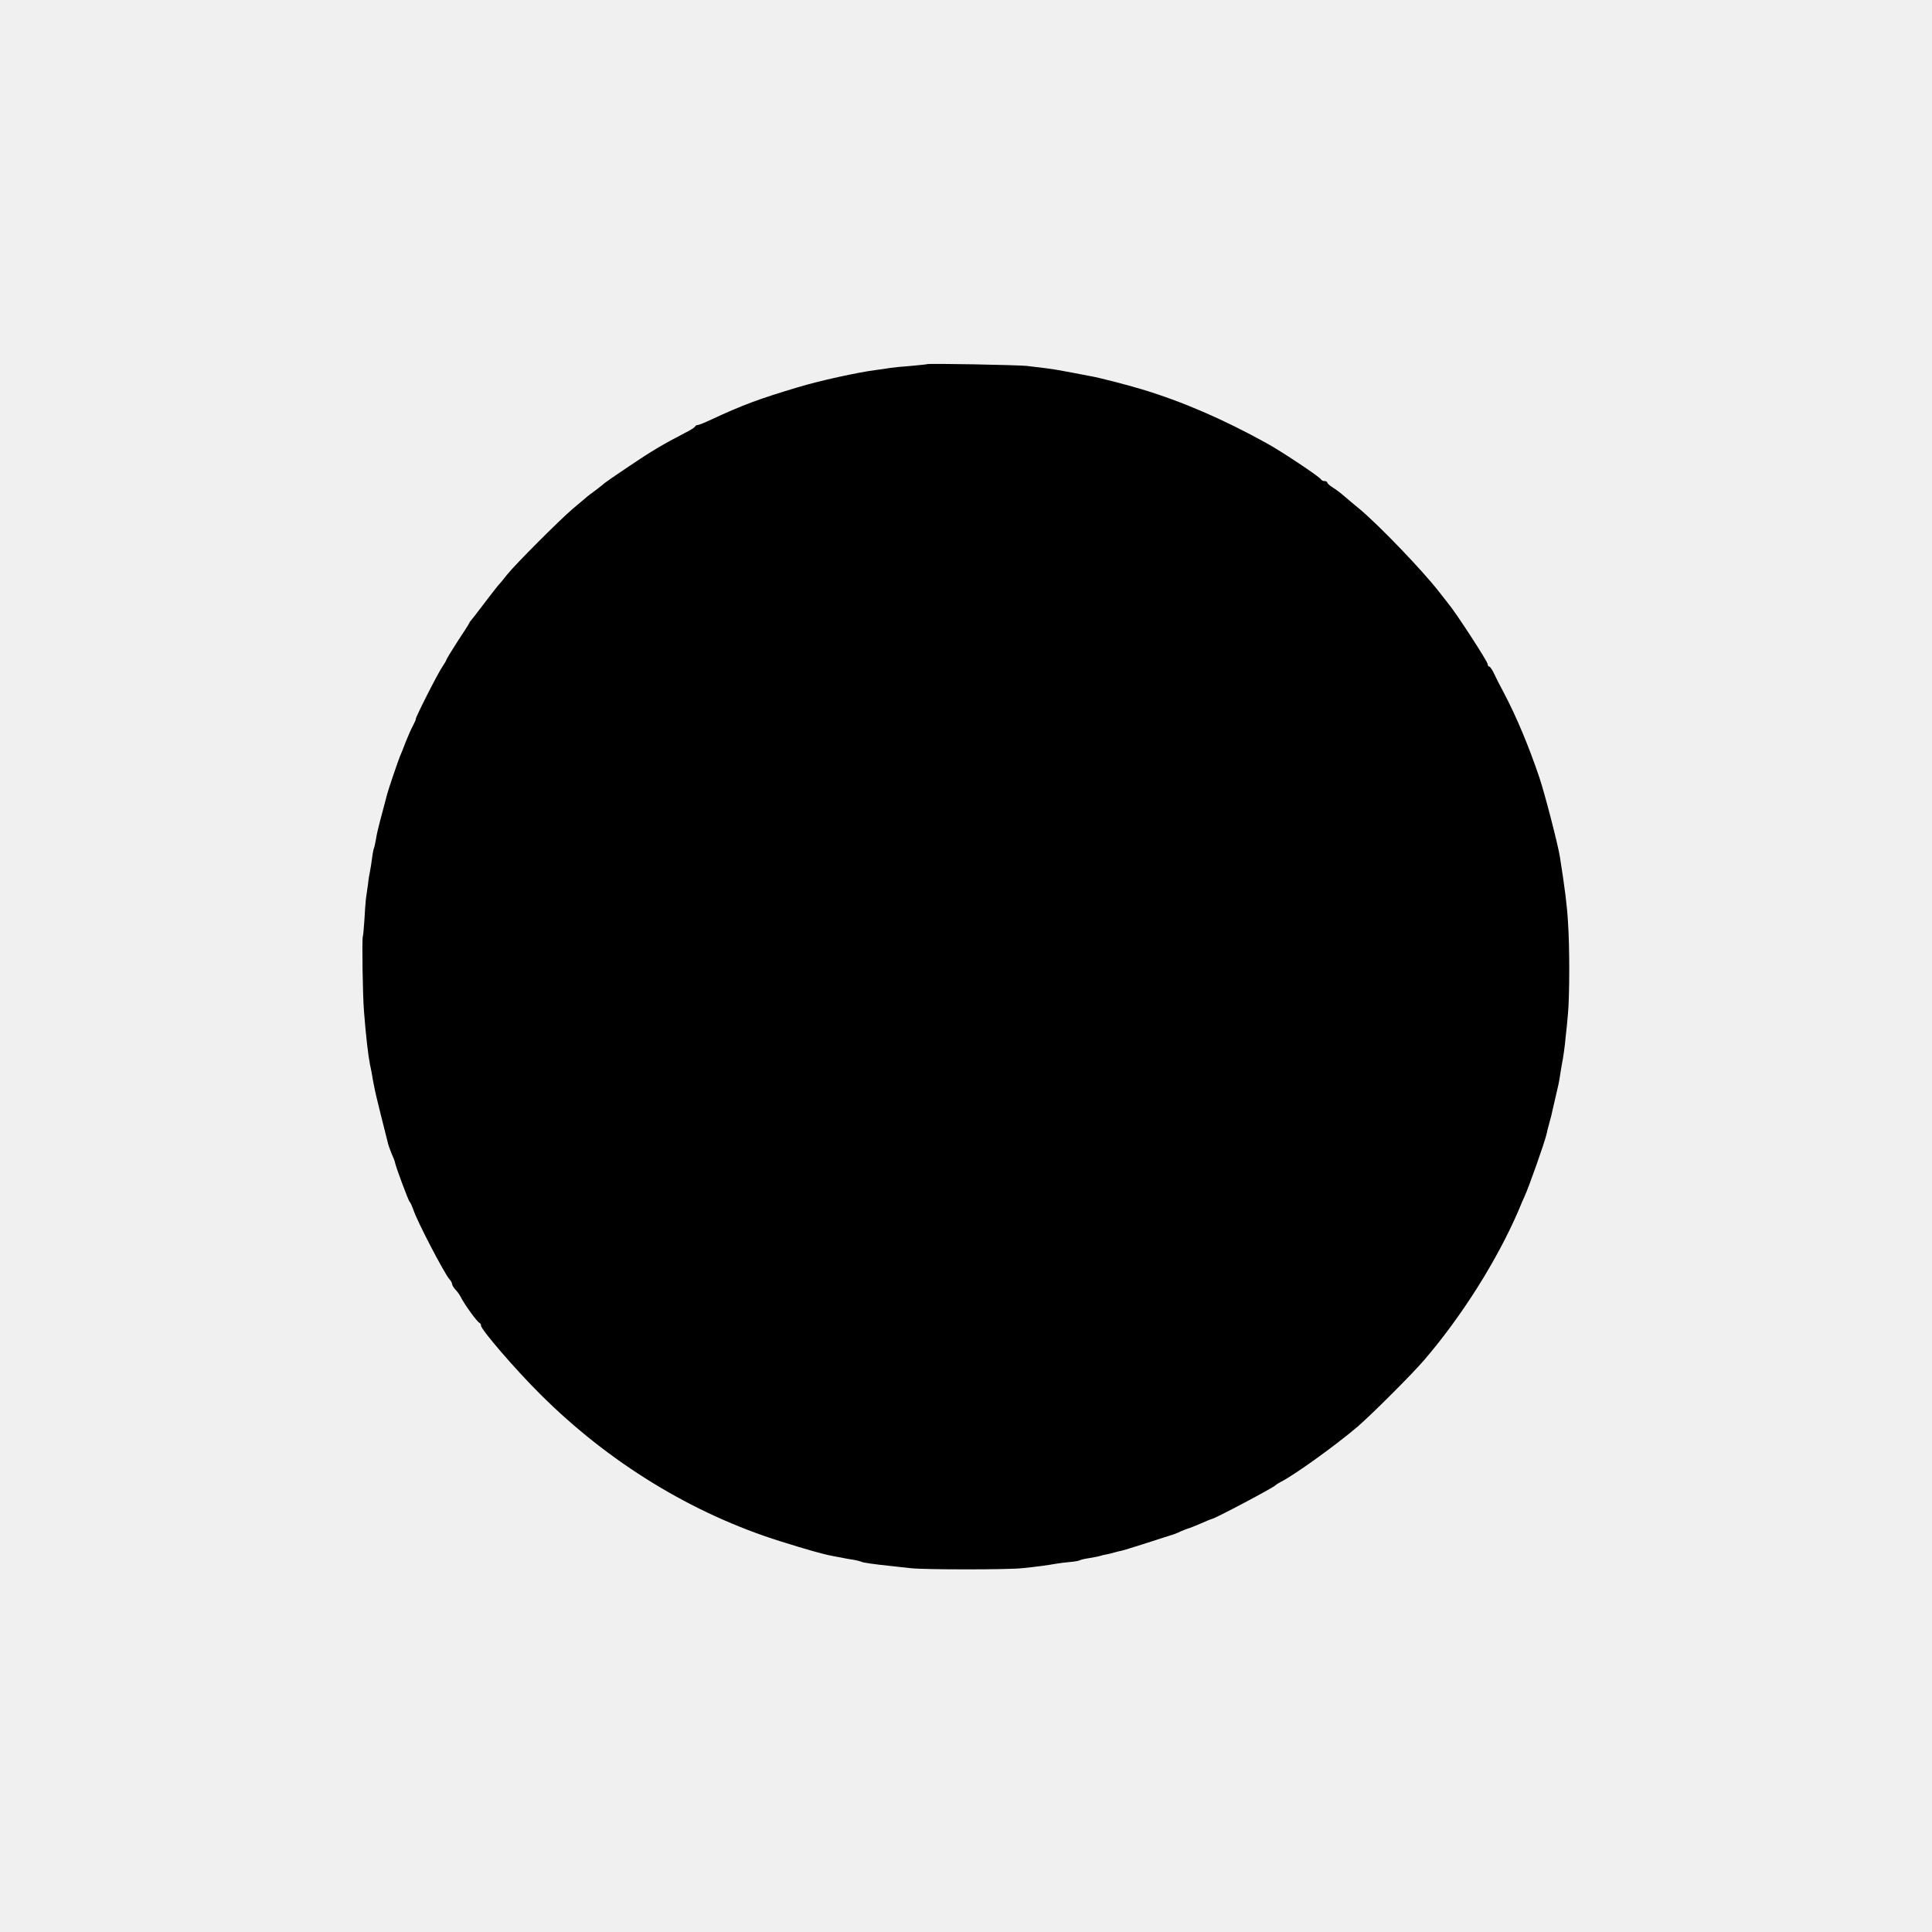
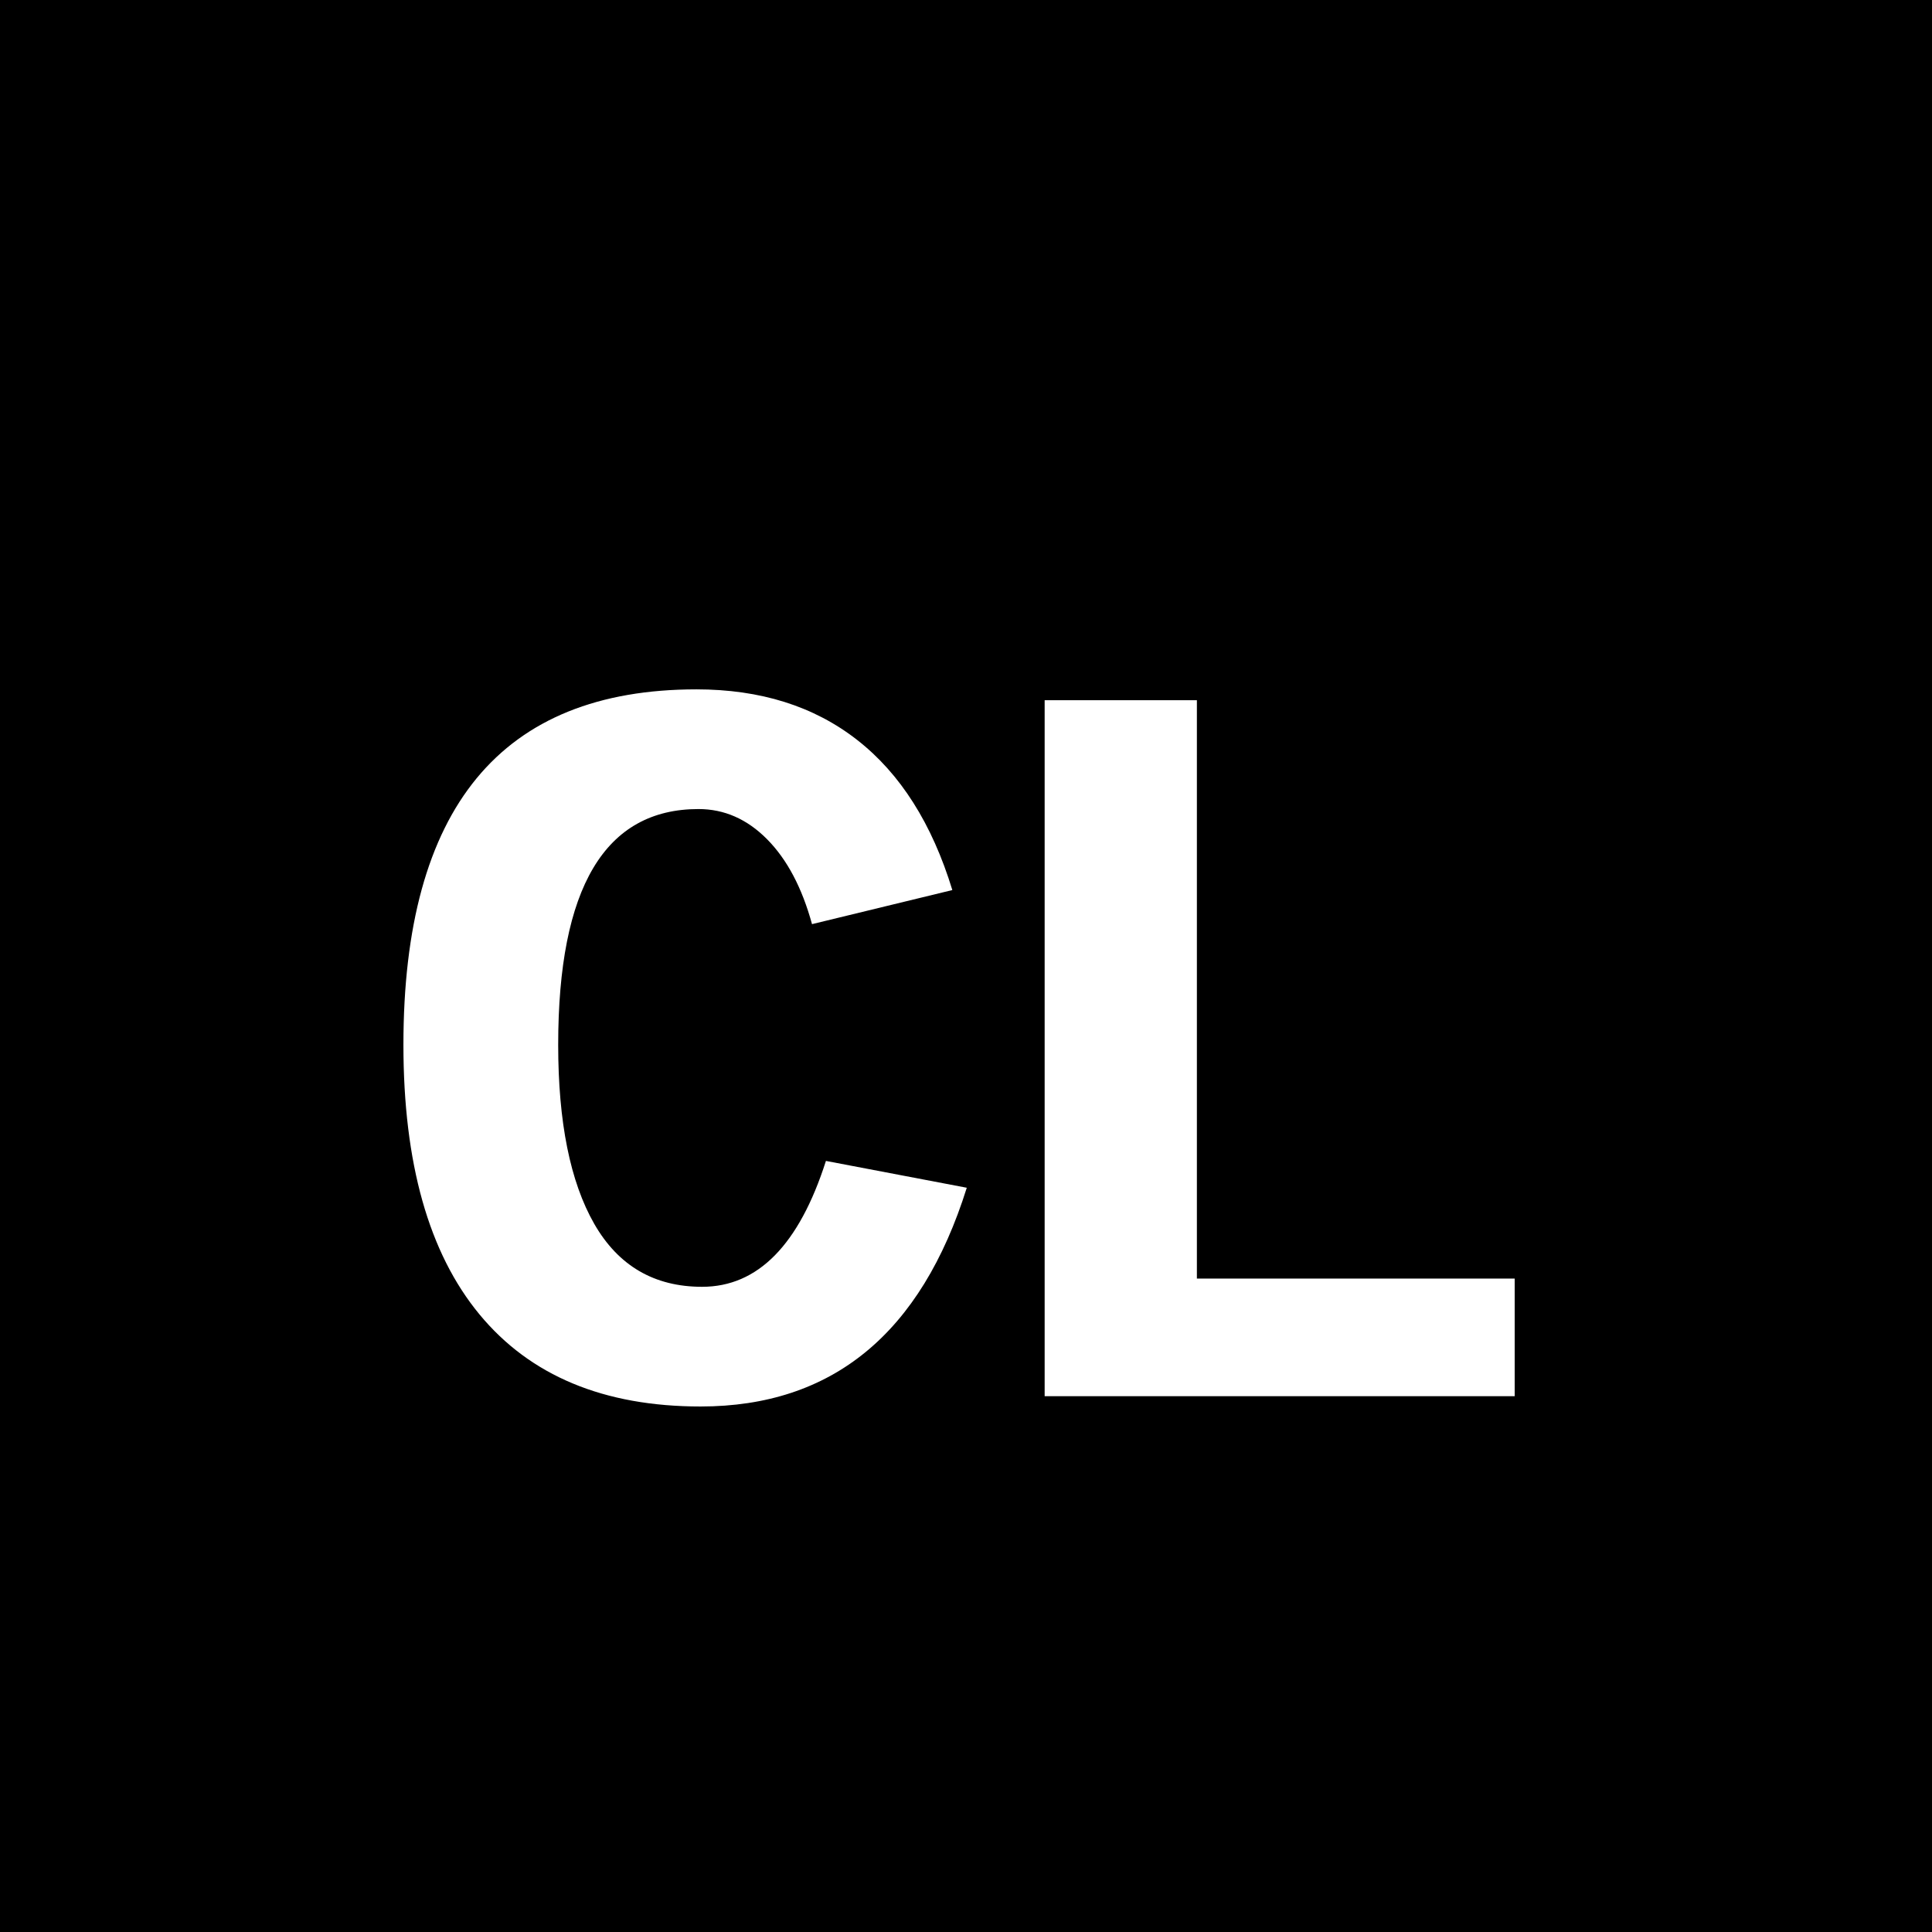
- <svg xmlns="http://www.w3.org/2000/svg" version="1.0" width="1000pt" height="1000pt" viewBox="0 0 1000 1000" preserveAspectRatio="xMidYMid meet">
-   <g transform="translate(0,1000) scale(0.1,-0.1)" fill="#000000" stroke="none">
-     <path d="M4798 8115 c-1 -1 -39 -5 -83 -9 -44 -3 -91 -8 -105 -10 -14 -3 -47 -7 -75 -11 -95 -12 -295 -56 -407 -90 -194 -58 -282 -90 -445 -166 -34 -16 -66 -29 -72 -29 -5 0 -11 -3 -13 -7 -1 -5 -25 -20 -53 -34 -107 -55 -175 -95 -290 -173 -66 -44 -122 -83 -125 -86 -3 -3 -23 -19 -45 -36 -22 -16 -45 -33 -51 -39 -6 -5 -38 -32 -70 -59 -68 -58 -295 -285 -339 -340 -16 -21 -38 -47 -49 -59 -10 -12 -44 -56 -75 -97 -31 -41 -59 -77 -62 -80 -3 -3 -8 -9 -10 -15 -2 -5 -30 -49 -62 -97 -31 -48 -57 -91 -57 -94 0 -3 -9 -18 -19 -33 -22 -30 -143 -269 -139 -273 1 -2 -5 -16 -14 -33 -9 -16 -26 -55 -38 -85 -11 -30 -25 -64 -30 -75 -9 -22 -60 -171 -66 -195 -4 -17 -16 -60 -37 -140 -8 -30 -18 -72 -21 -94 -4 -21 -8 -41 -10 -45 -2 -3 -7 -26 -10 -51 -3 -25 -8 -56 -11 -70 -3 -14 -8 -43 -10 -65 -3 -22 -8 -56 -11 -77 -2 -20 -6 -70 -8 -112 -3 -41 -6 -79 -8 -83 -5 -11 -1 -303 6 -388 10 -129 22 -230 31 -275 3 -14 8 -36 10 -50 2 -14 7 -41 11 -60 3 -19 19 -87 35 -150 16 -63 32 -126 35 -139 2 -13 12 -40 20 -60 9 -20 17 -40 18 -46 4 -24 70 -200 76 -205 4 -3 12 -21 19 -40 18 -58 159 -328 187 -361 8 -8 14 -20 14 -25 0 -6 8 -19 18 -30 10 -10 21 -26 25 -34 21 -42 86 -132 100 -138 4 -2 7 -8 7 -14 0 -20 178 -227 305 -353 354 -354 786 -619 1245 -763 141 -44 218 -66 271 -76 48 -9 87 -17 111 -20 15 -3 31 -7 35 -9 7 -5 62 -13 158 -23 22 -3 67 -7 100 -11 74 -8 500 -8 575 0 71 7 137 16 175 23 17 3 49 7 72 9 24 2 47 6 52 9 5 3 26 8 47 11 22 4 47 8 56 11 9 3 26 7 38 9 12 2 30 7 40 10 10 3 27 7 37 9 10 2 70 21 133 41 63 21 119 38 125 40 5 1 27 9 47 19 21 9 40 16 42 16 3 0 29 11 58 23 29 13 56 24 61 25 20 4 318 162 327 173 3 3 16 12 30 19 72 37 278 185 395 284 71 61 281 270 347 347 194 226 377 516 488 774 11 28 25 59 30 70 23 49 104 279 115 325 1 8 8 35 15 60 7 25 14 52 15 60 2 8 9 38 15 65 17 71 20 86 25 120 2 17 7 41 9 55 7 34 16 96 20 145 3 22 8 76 12 120 8 92 9 339 0 470 -5 89 -16 174 -42 340 -11 68 -78 326 -106 410 -56 165 -117 311 -182 435 -22 41 -47 90 -55 108 -8 17 -19 32 -23 32 -4 0 -8 6 -8 13 0 13 -165 267 -203 312 -9 11 -30 38 -47 60 -87 112 -307 341 -410 428 -25 20 -61 51 -80 67 -19 17 -47 38 -62 47 -16 10 -28 21 -28 25 0 4 -6 8 -14 8 -8 0 -16 4 -18 8 -4 12 -207 147 -282 188 -224 124 -437 216 -646 279 -72 22 -227 62 -265 68 -45 9 -137 26 -165 31 -25 5 -86 13 -165 22 -48 5 -512 14 -517 9z" />
-   </g>
+ <svg xmlns="http://www.w3.org/2000/svg" viewBox="0 0 512 512">
+   <rect width="512" height="512" fill="#000" />
+   <text x="256" y="370" font-family="Menlo, 'Courier New', monospace" font-size="280" font-weight="700" letter-spacing="-16" text-anchor="middle" fill="#fff">CL</text>
</svg>
